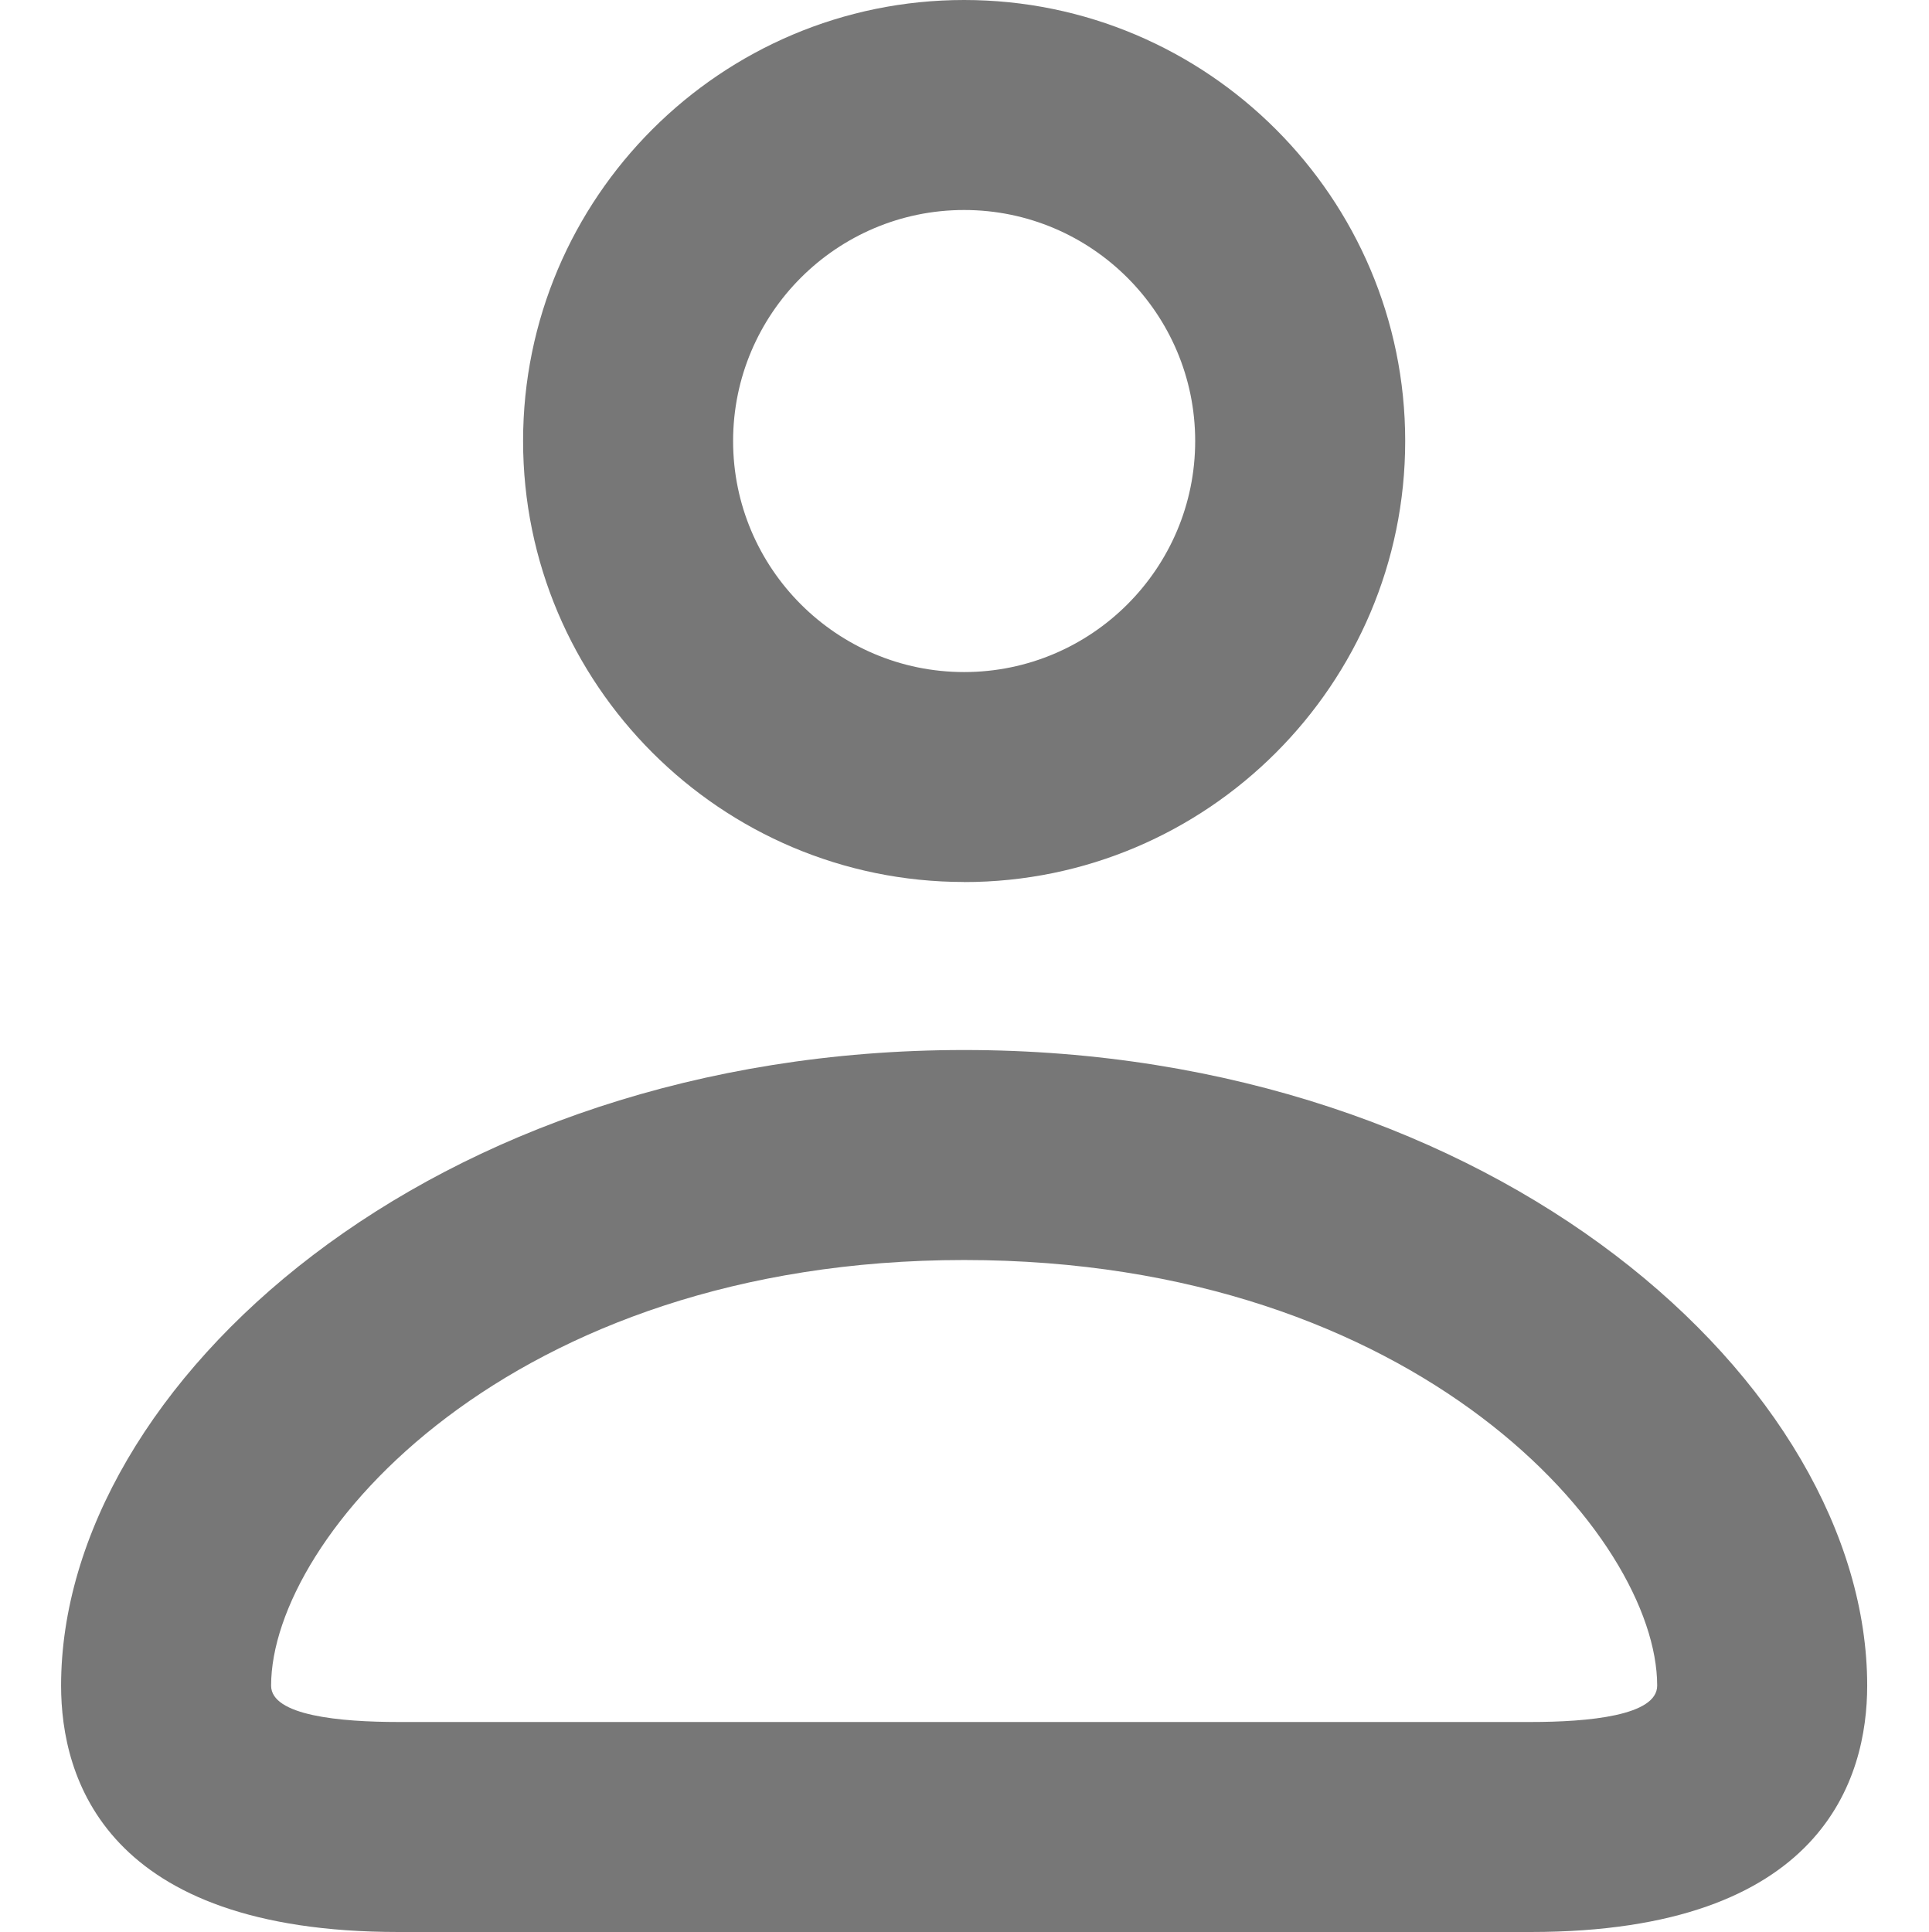
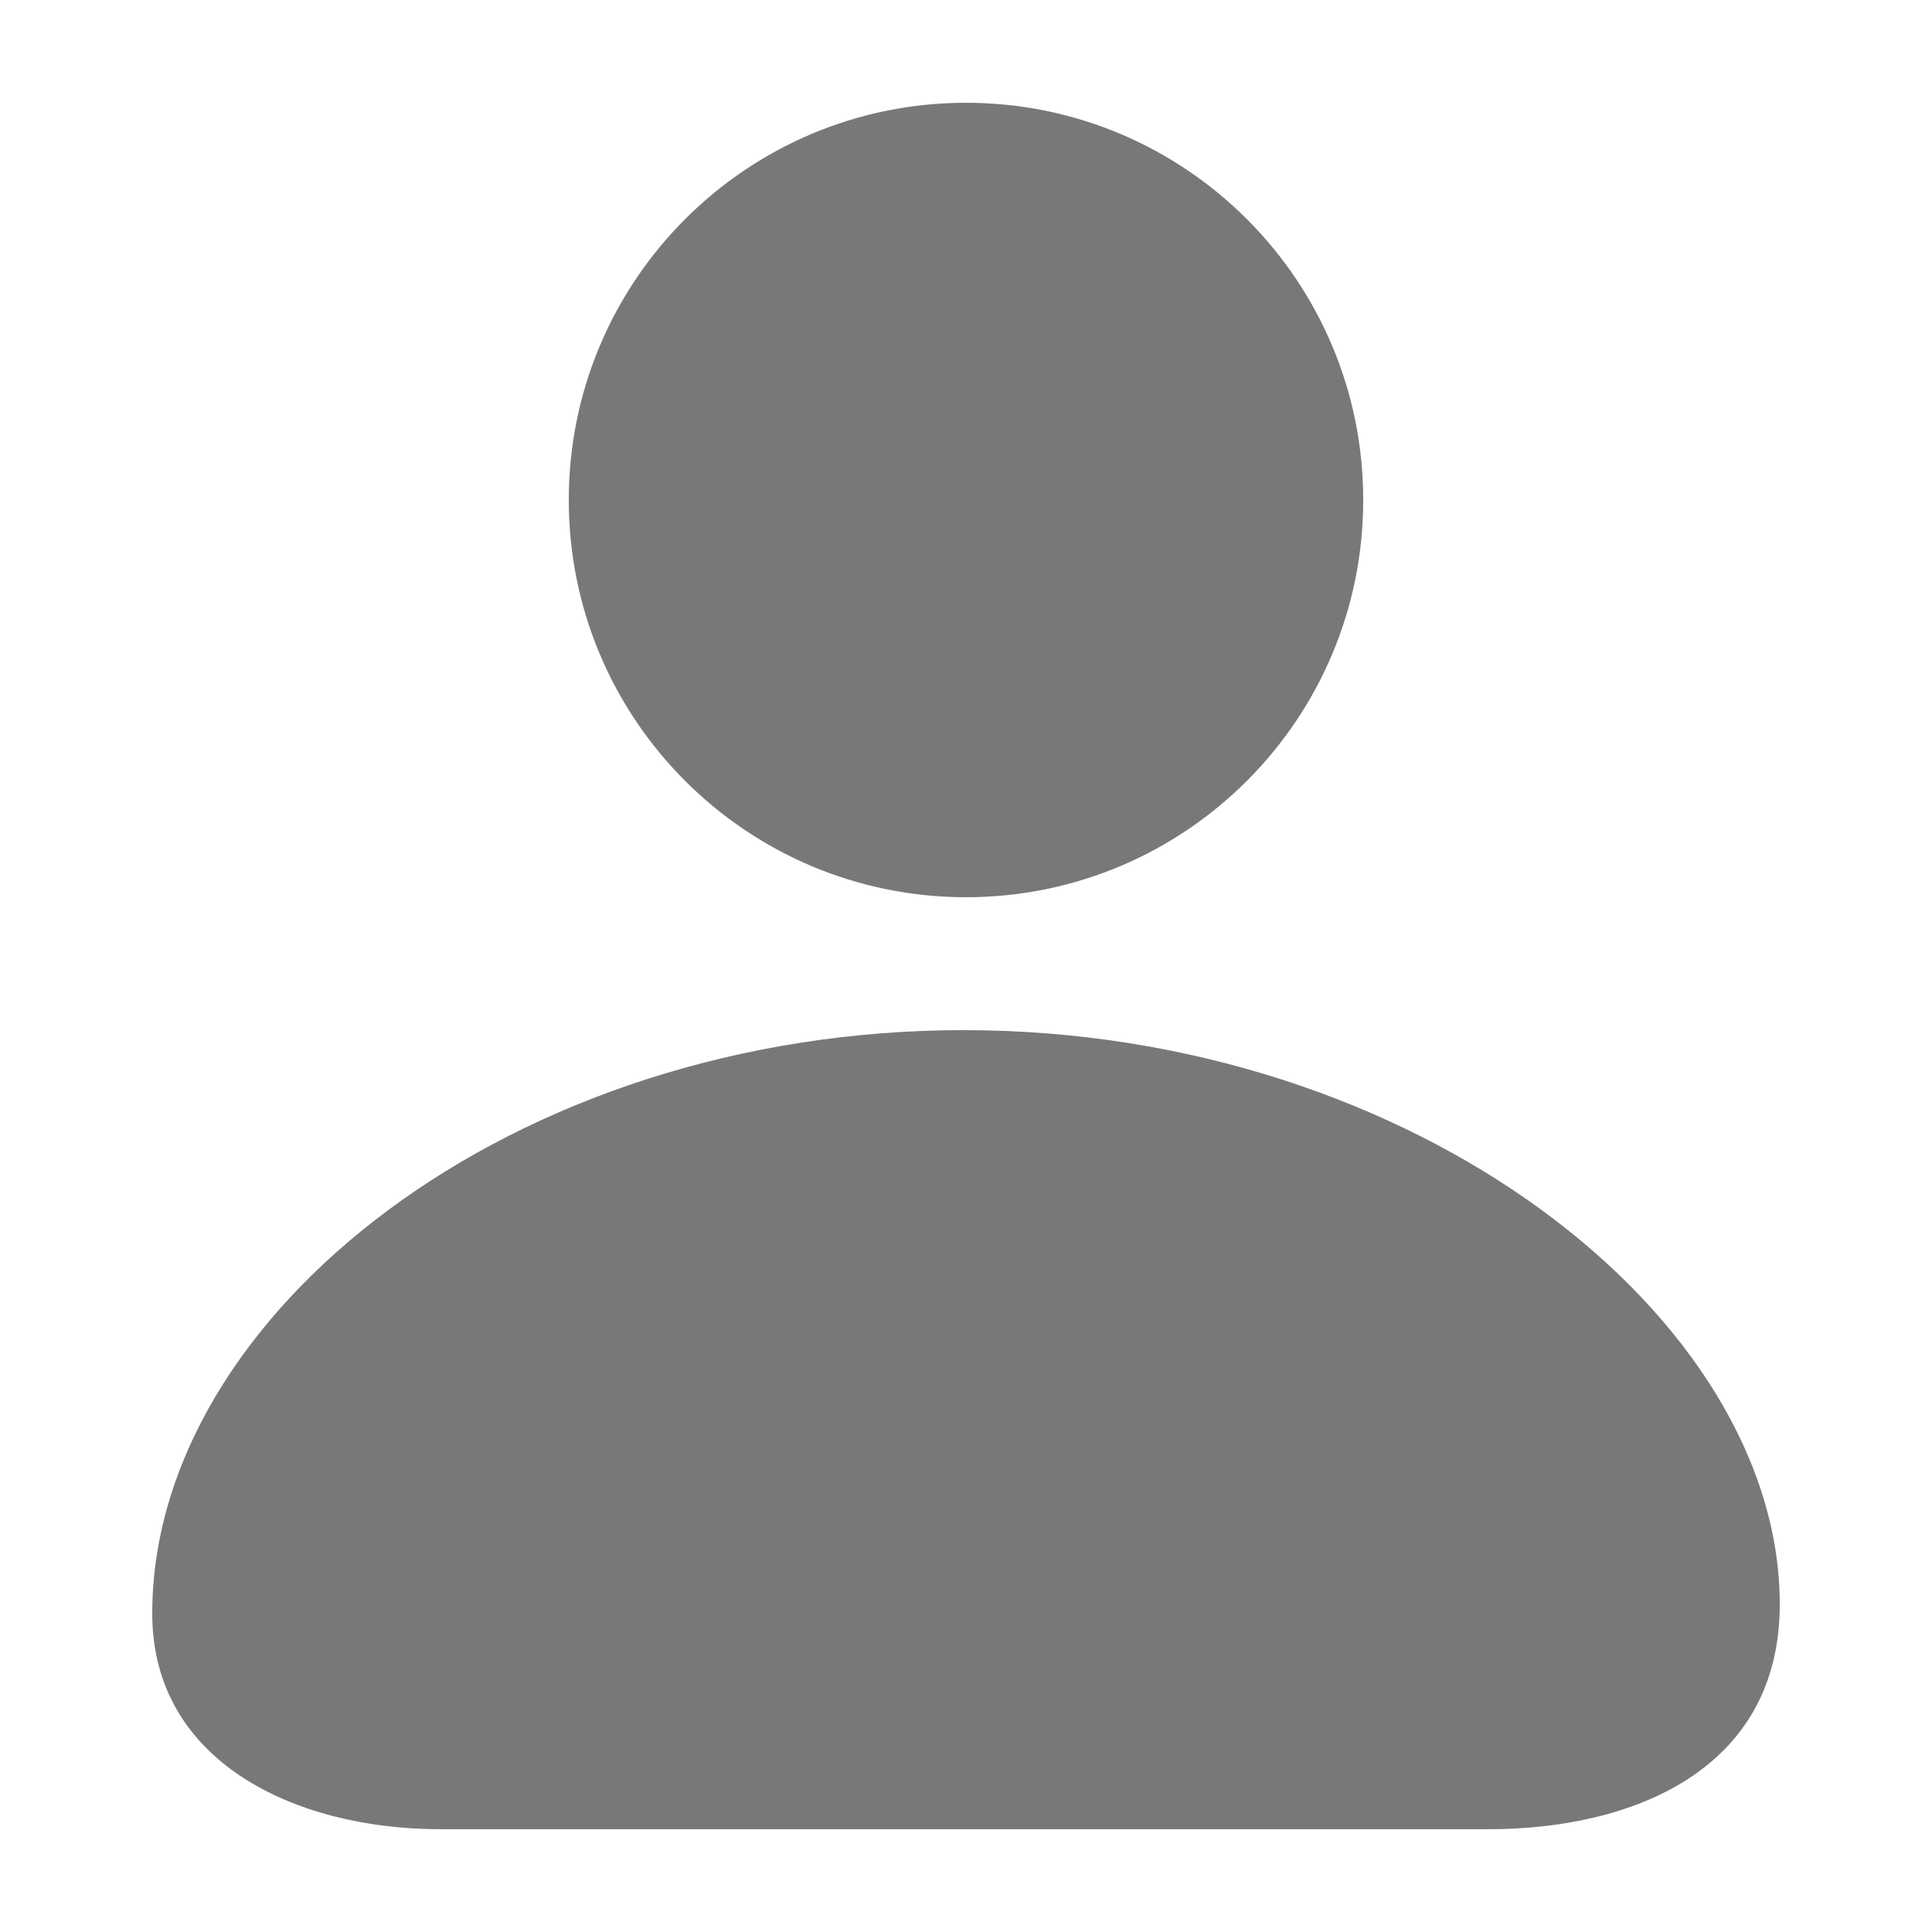
- <svg xmlns="http://www.w3.org/2000/svg" fill="#777777" data-name="Layer 1" viewBox="0 0 232.94 233.4">
-   <path d="m116.47,106.55c-29.38,0-53.28-23.9-53.28-53.28S87.09,0,116.47,0s53.28,23.9,53.28,53.28-23.9,53.28-53.28,53.28Zm0-81.18c-15.39,0-27.91,12.52-27.91,27.91s12.52,27.91,27.91,27.91,27.91-12.52,27.91-27.91-12.52-27.91-27.91-27.91Z" />
-   <path d="m184.91,233.4H48.14c-35.46,0-40.76-18.64-40.76-29.76,0-36.32,44.8-76.79,109.09-76.79s109.09,40.47,109.09,76.79c0,11.12-5.28,29.76-40.65,29.76Zm-68.44-81.18c-54.97,0-83.72,33.48-83.72,51.42,0,3.63,8.37,4.39,15.39,4.39h136.77c6.97,0,15.28-.76,15.28-4.39,0-17.95-28.75-51.42-83.72-51.42Z" />
+ <svg xmlns="http://www.w3.org/2000/svg" version="1.1" id="Layer_1" x="0px" y="0px" viewBox="0 0 250 250" style="enable-background:new 0 0 250 250;" xml:space="preserve">
+   <style type="text/css">
+ 	.st0{fill:#787878;}
+ </style>
+   <g>
+     <circle class="st0" cx="125" cy="64.7" r="51.4" />
+     <path class="st0" d="M57,236.7h135.6c18.7,0,37.7-7.7,37.7-29.1c0-37.1-47.1-74.3-105.6-74.3c-58.4,0-105,36.8-105,75.5   C19.7,227.9,38.1,236.7,57,236.7z" />
+   </g>
</svg>
